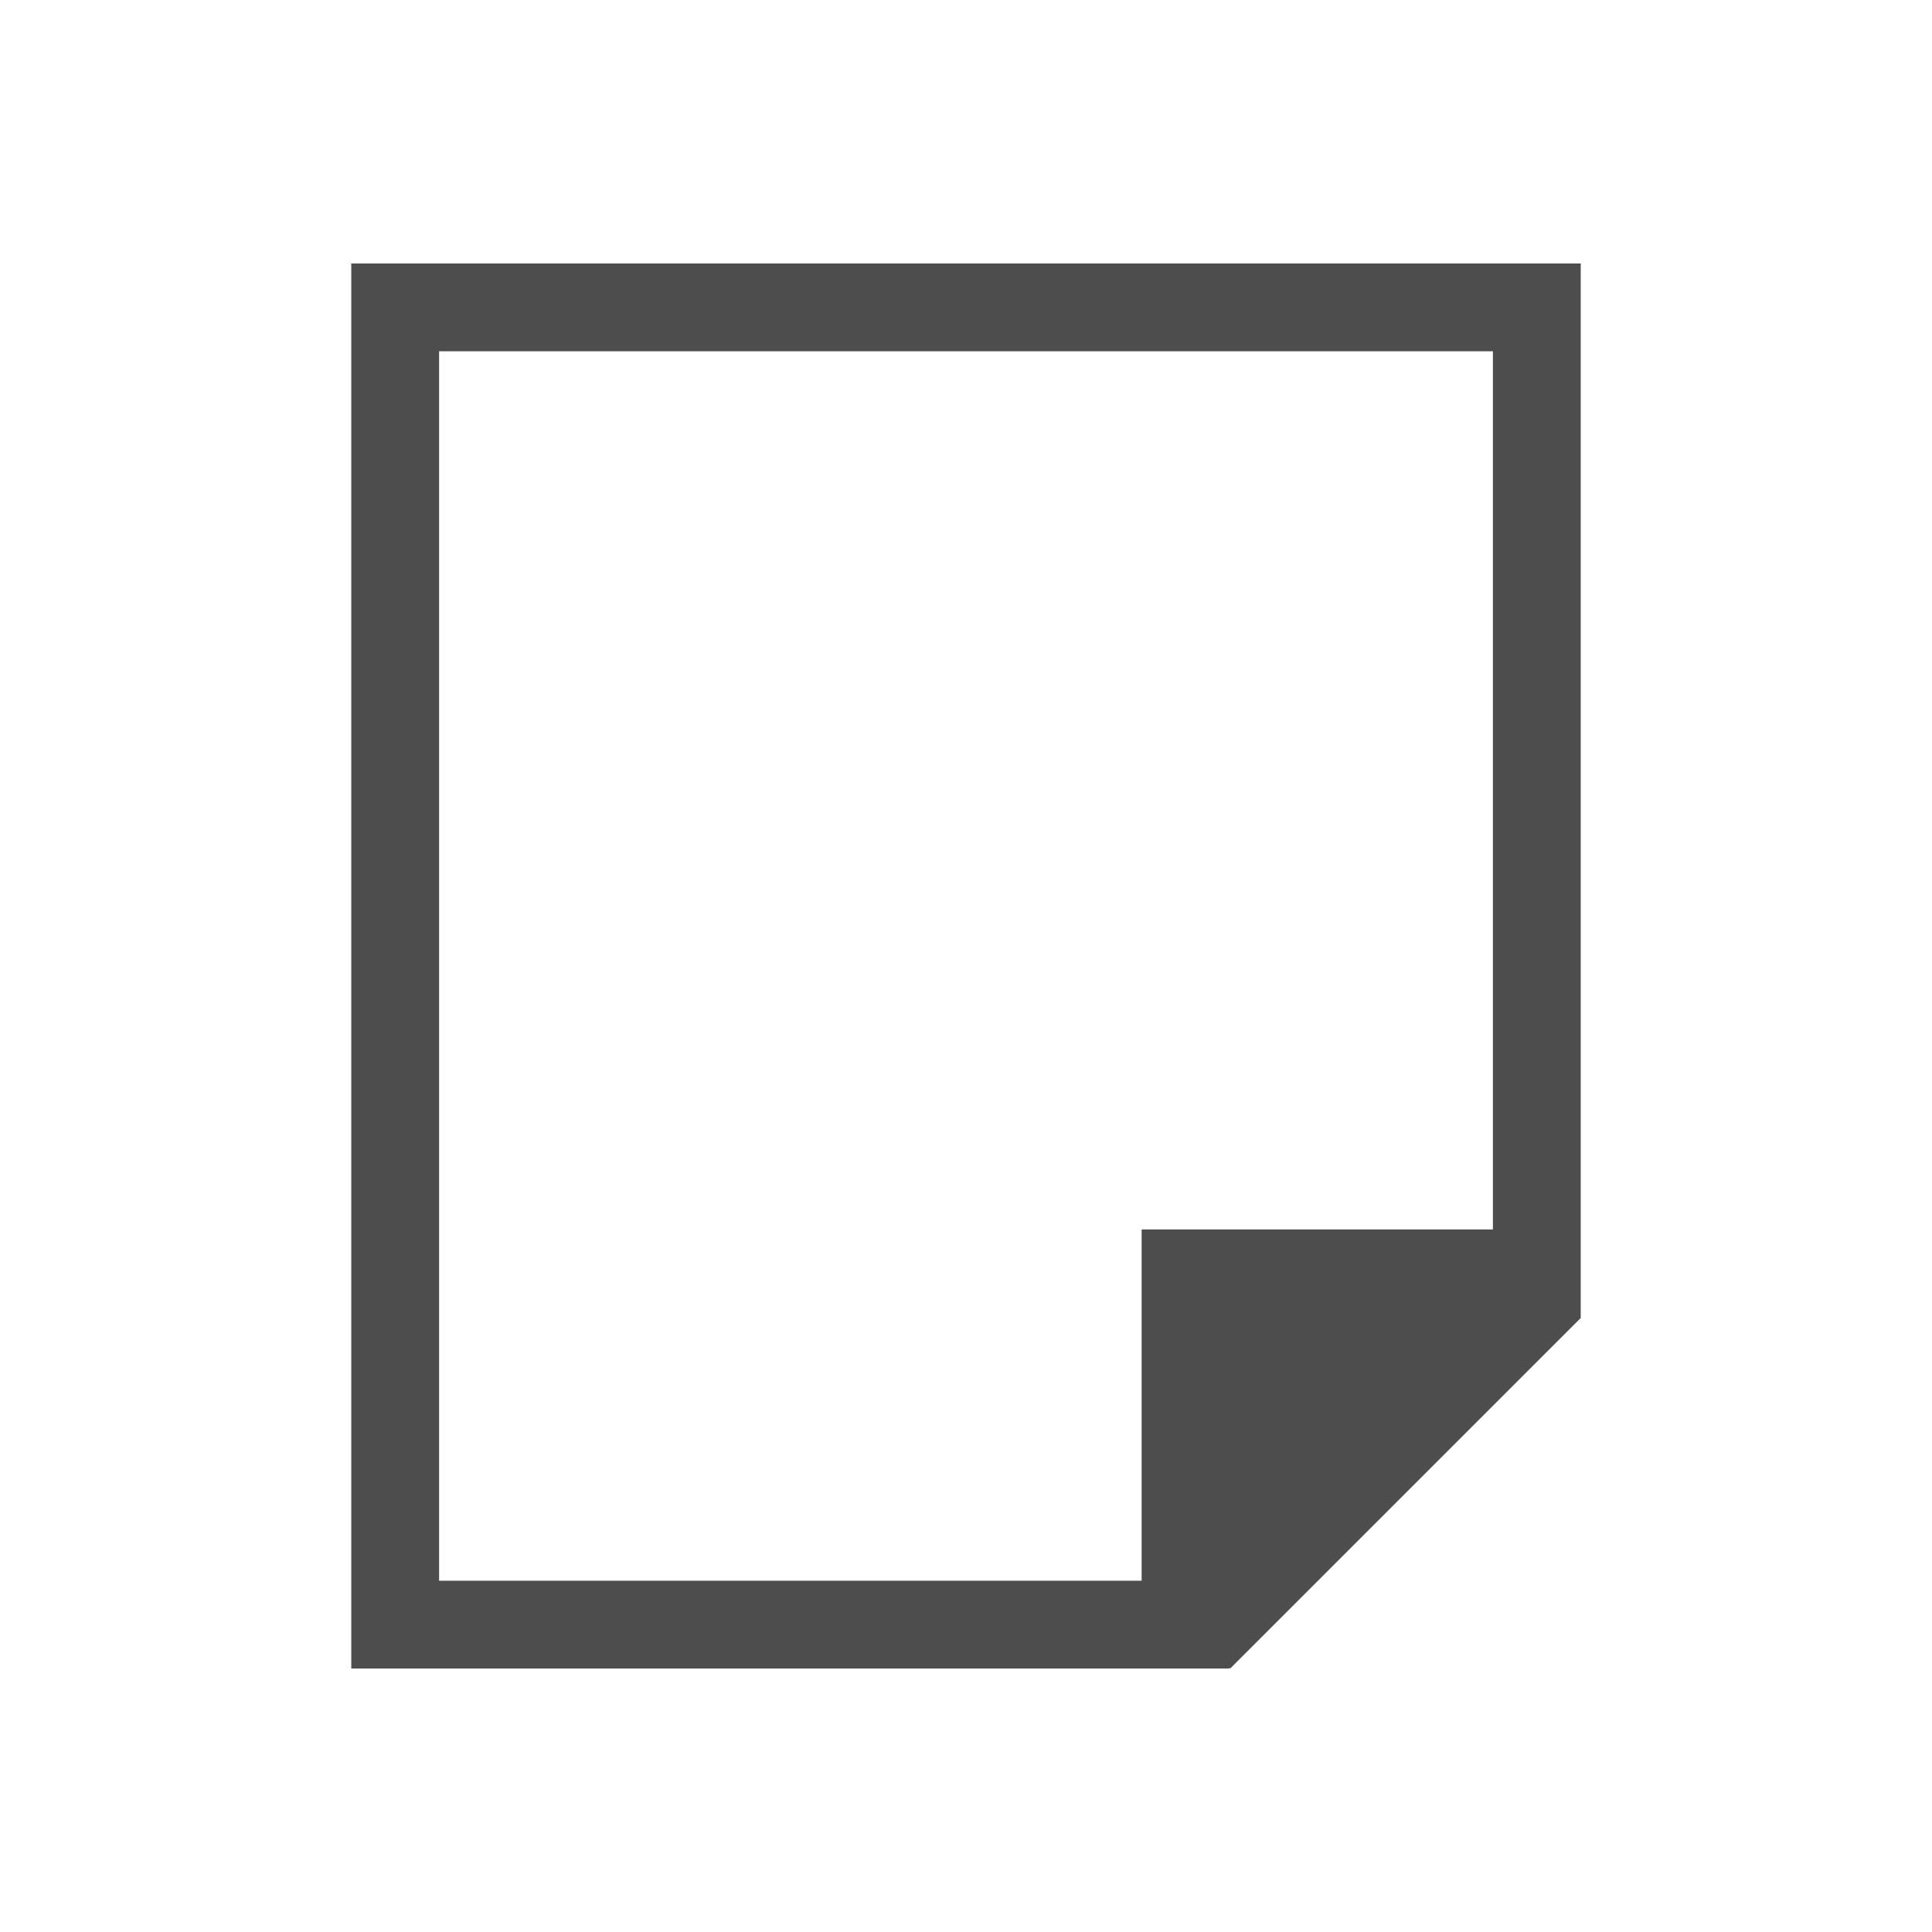
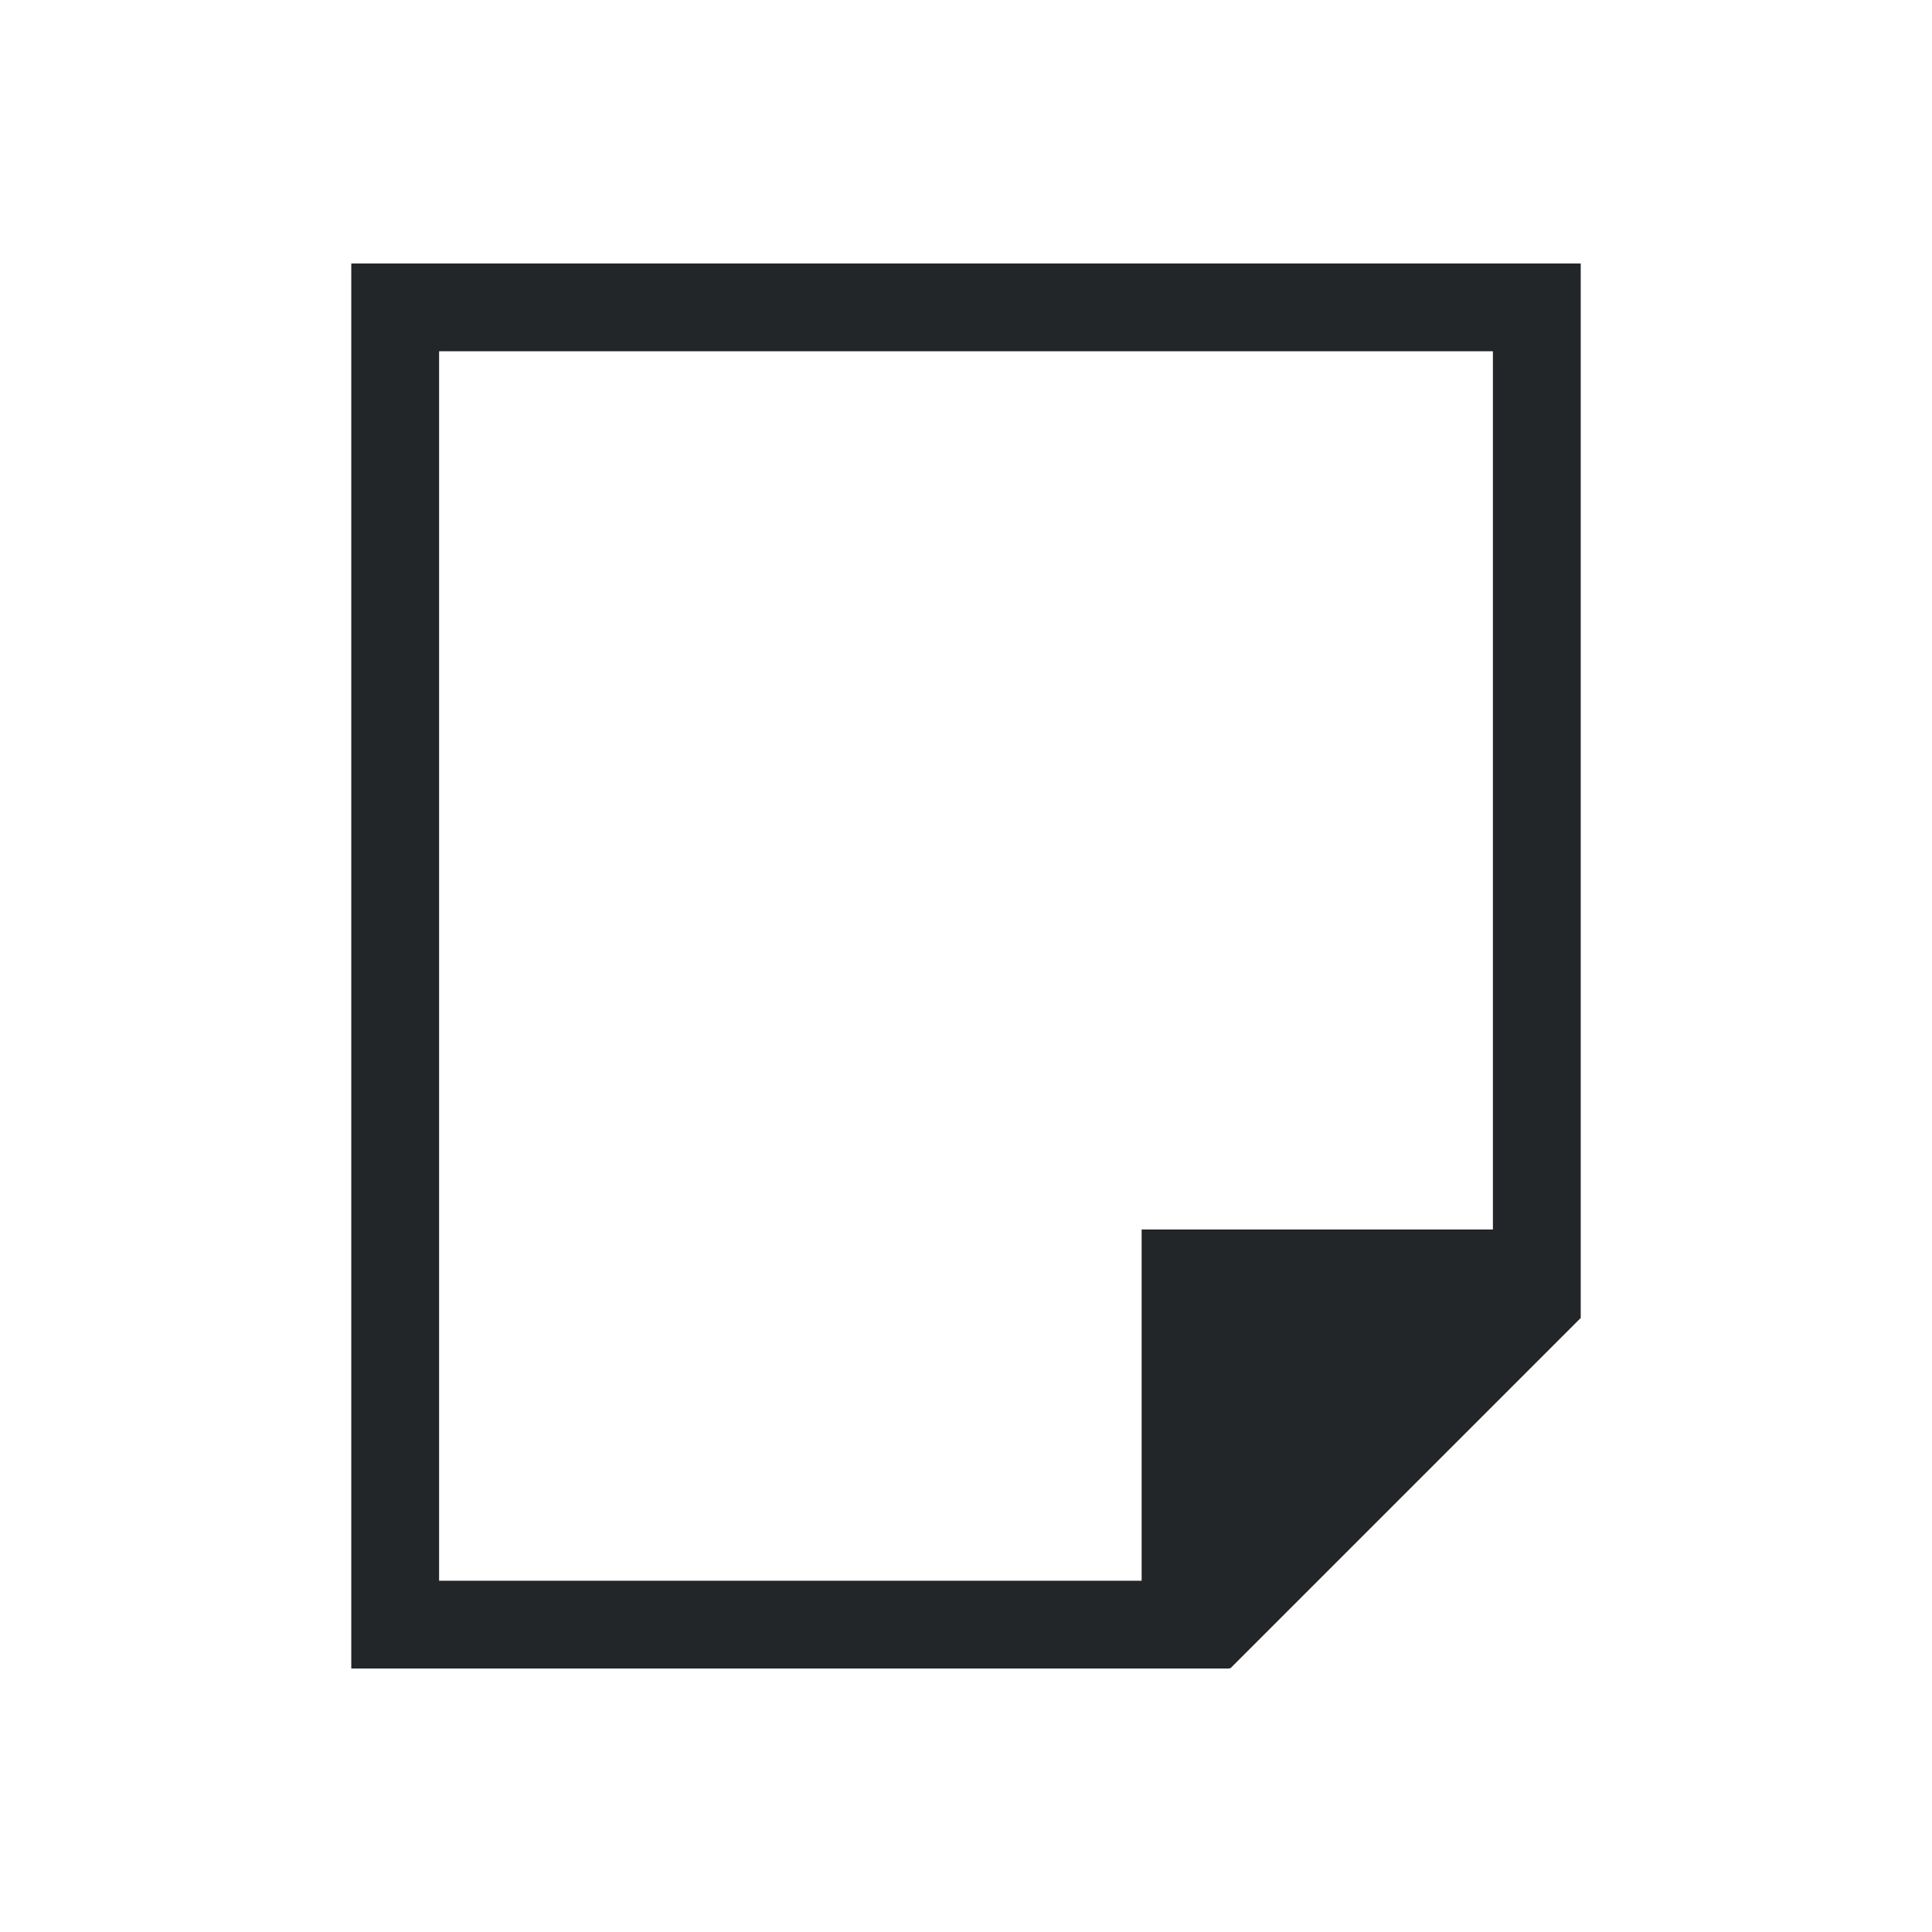
<svg xmlns="http://www.w3.org/2000/svg" width="22" height="22" id="svg2" version="1.1" viewBox="0 0 22 22">
  <defs id="defs4" />
  <g id="layer1" transform="translate(0,-1030.362)">
-     <path style="fill:#4d4d4d;fill-opacity:1;stroke:none" d="M 4 3 L 4 19 L 5 19 L 13 19 L 14 19 L 14 18.99 L 14.008 19 L 18 15.008 L 18 15 L 18 13.594 L 18 3 L 17 3 L 5 3 L 4 3 z M 5 4 L 17 4 L 17 14 L 13 14 L 13 15 L 13 18 L 5 18 L 5 4 z " transform="translate(0,1030.362)" id="rect4139" />
+     <path style="fill:#232629;fill-opacity:1;stroke:none" d="M 4 3 L 4 19 L 5 19 L 13 19 L 14 19 L 14 18.99 L 14.008 19 L 18 15.008 L 18 15 L 18 13.594 L 18 3 L 17 3 L 5 3 L 4 3 z M 5 4 L 17 4 L 17 14 L 13 14 L 13 15 L 13 18 L 5 18 L 5 4 z " transform="translate(0,1030.362)" id="rect4139" />
  </g>
</svg>
